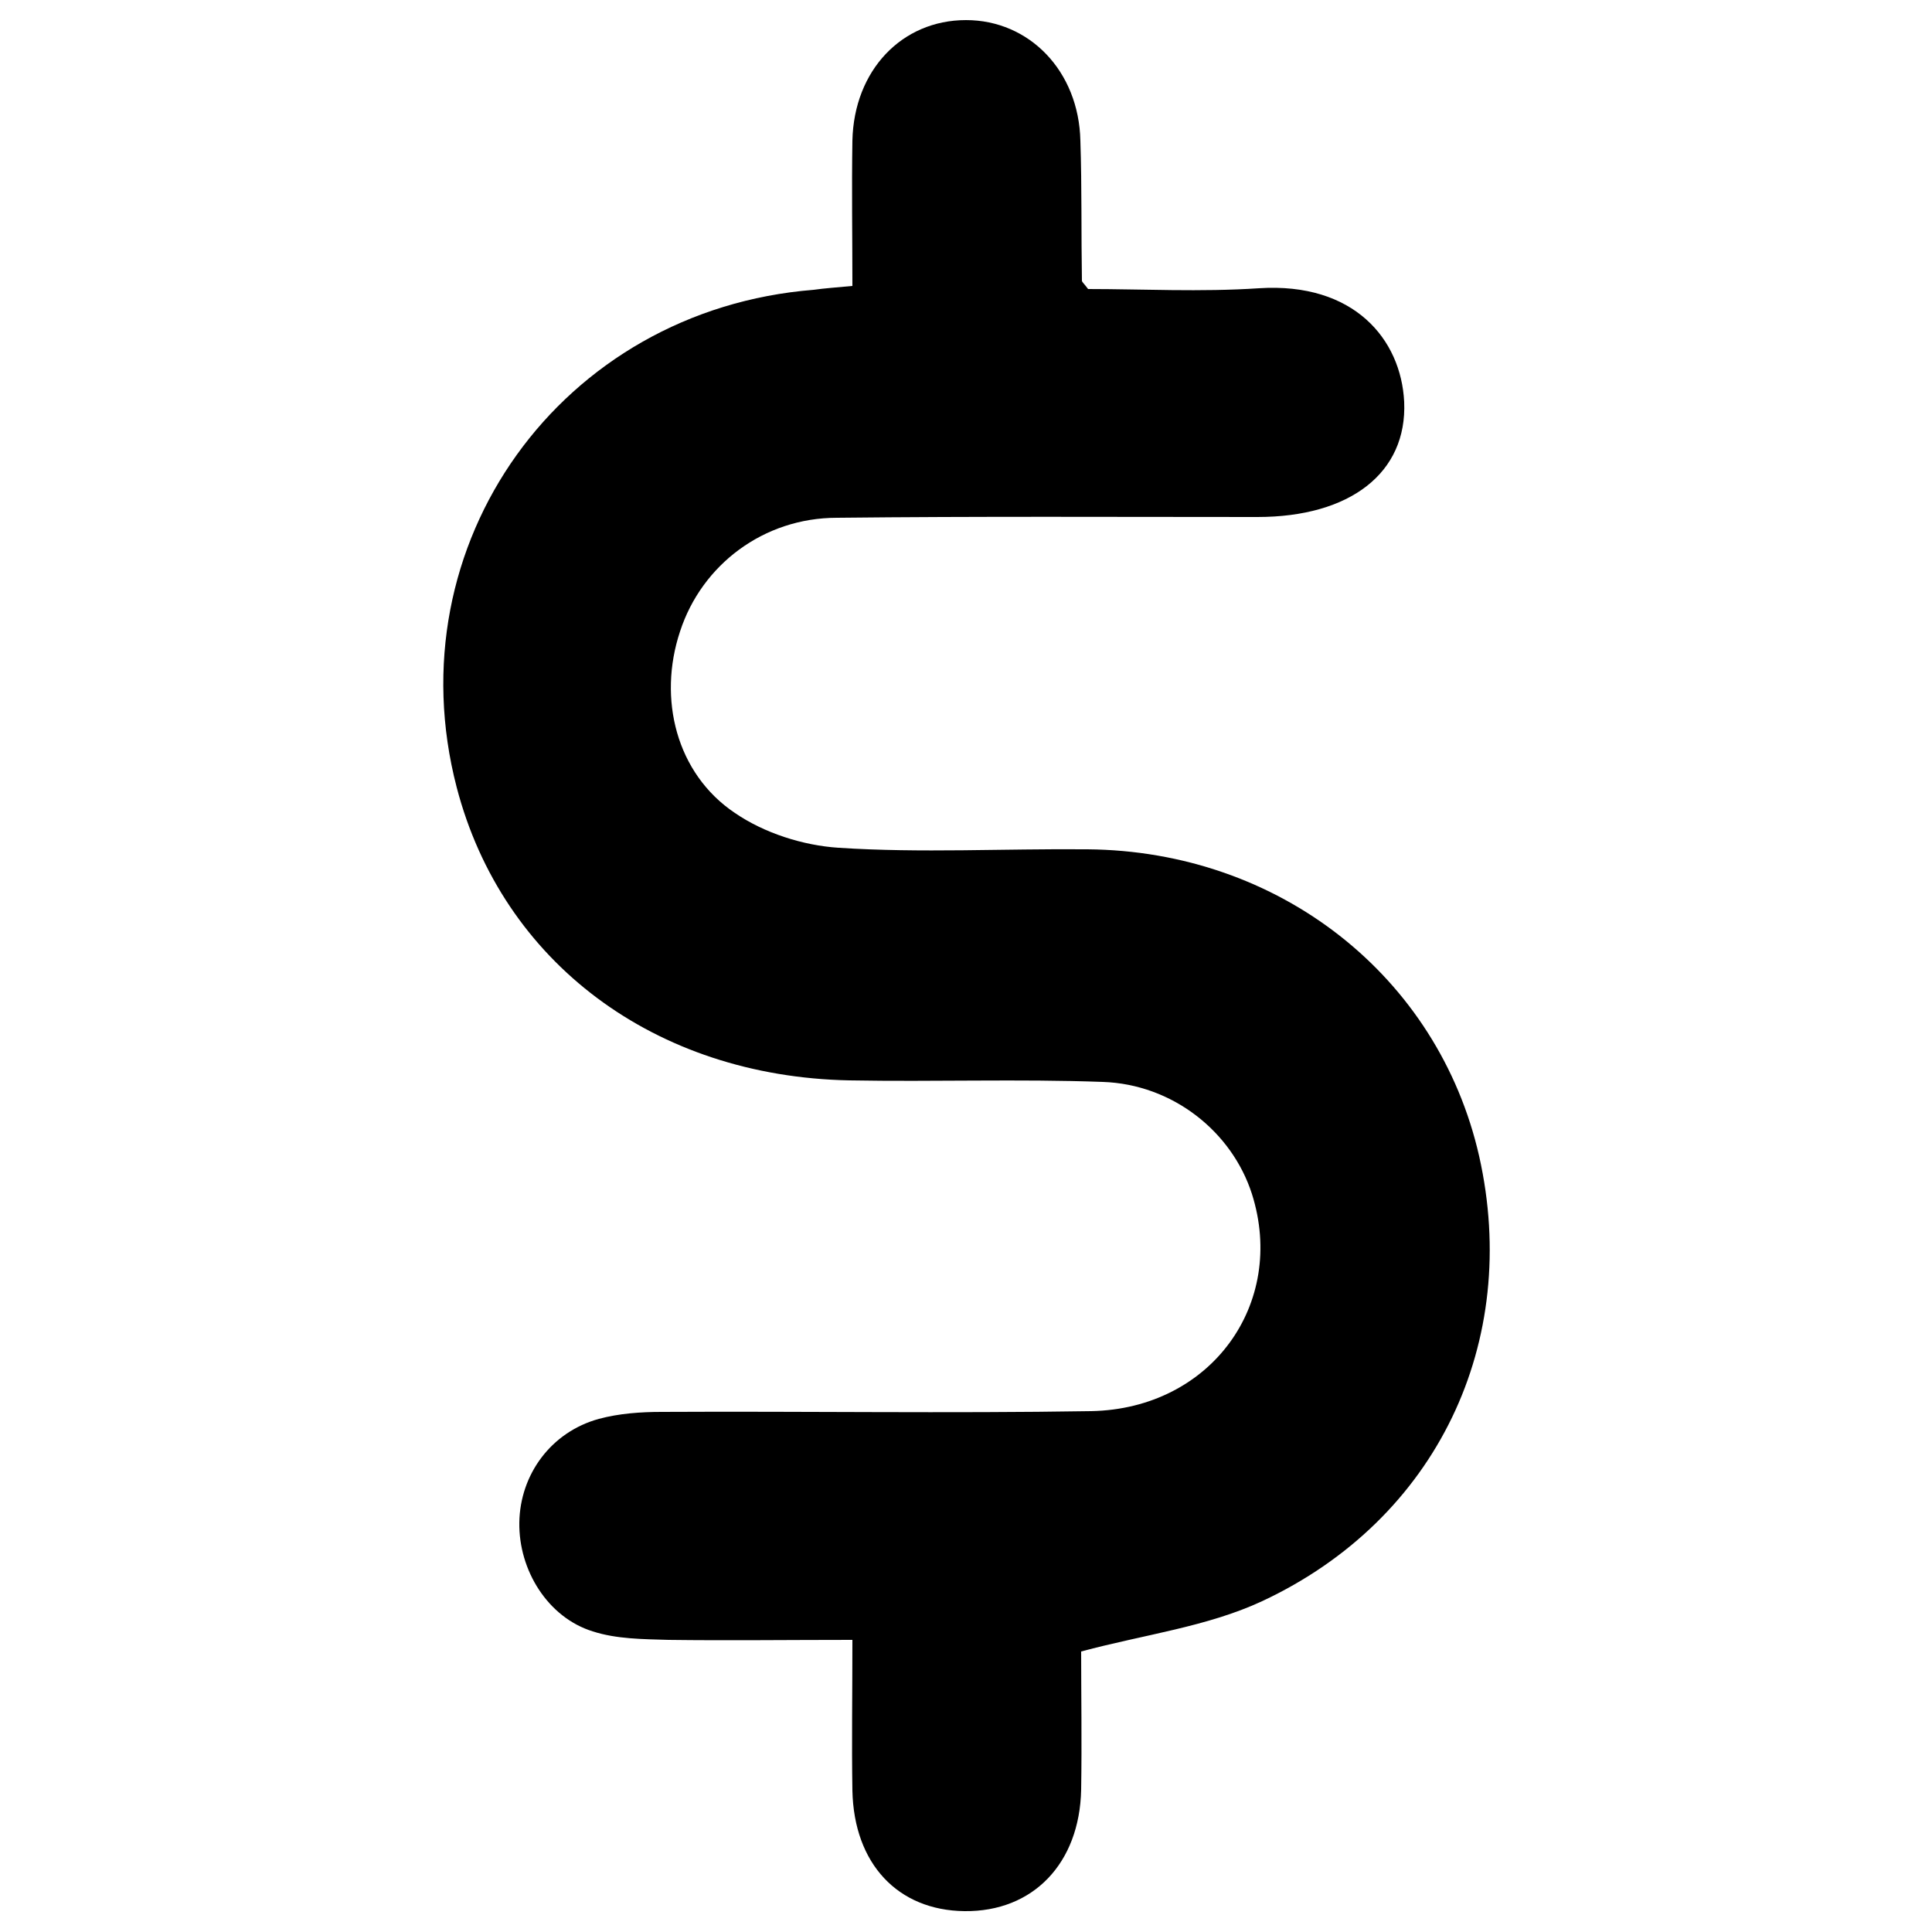
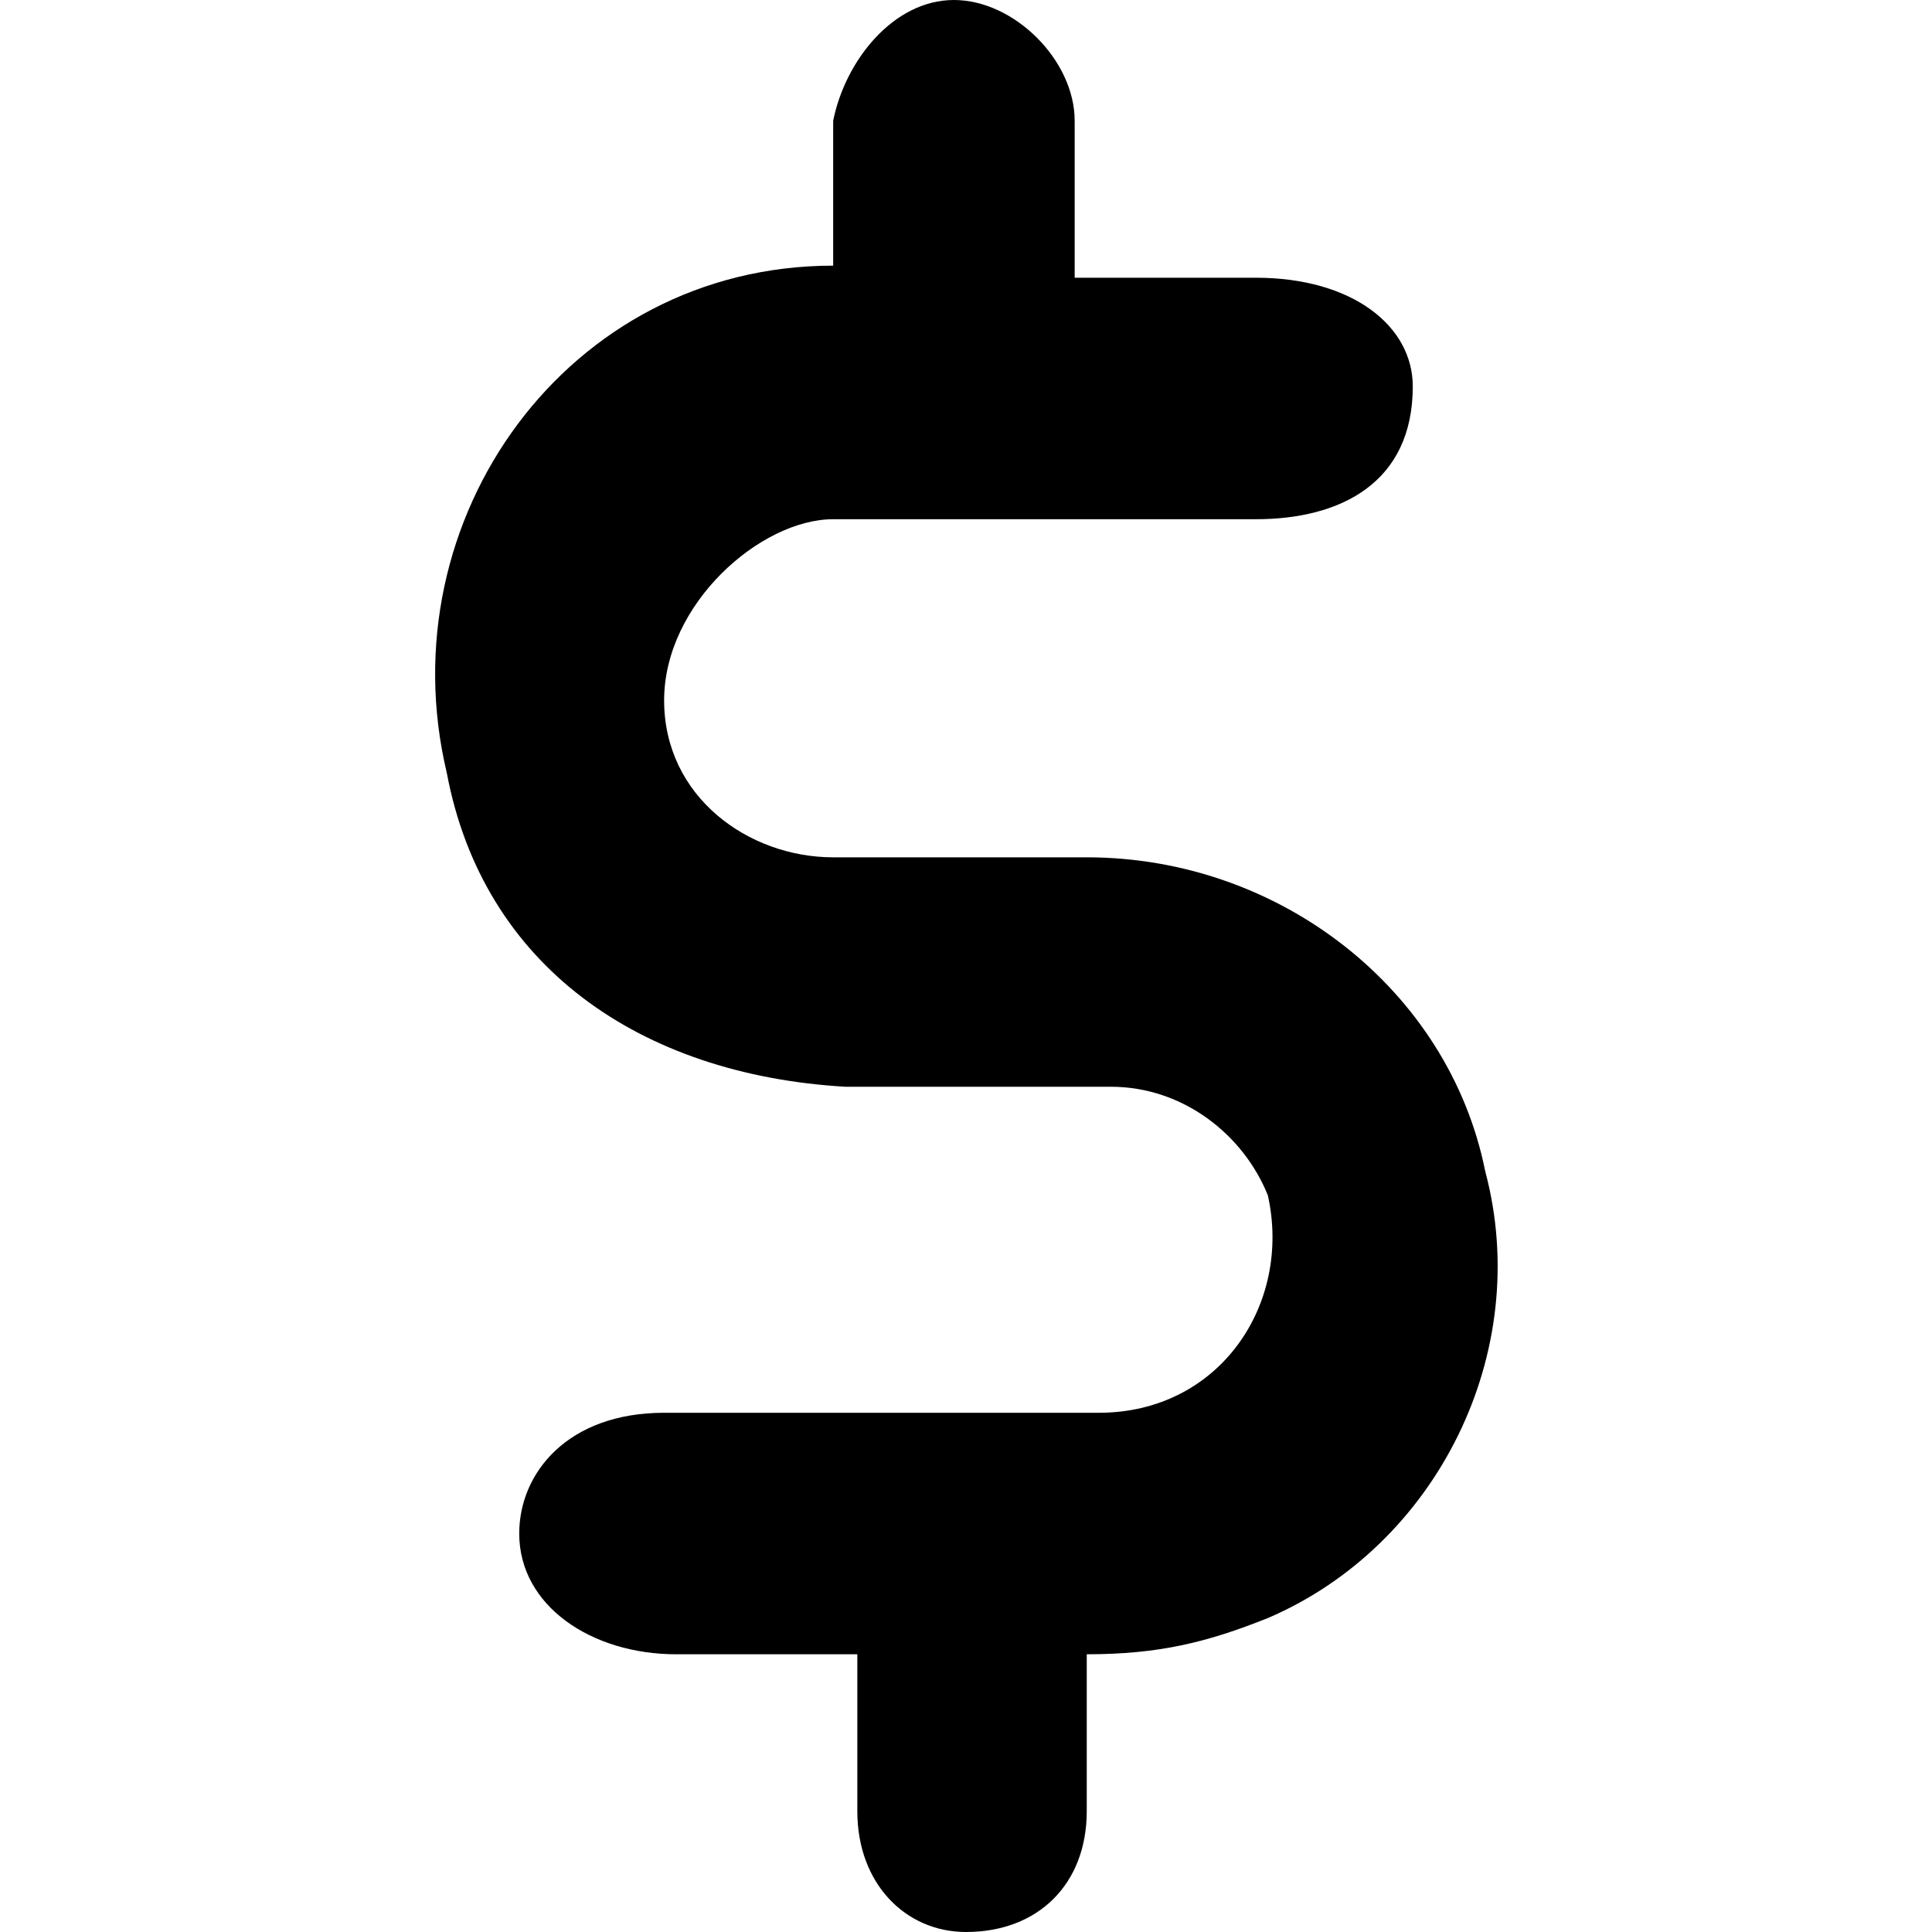
- <svg xmlns="http://www.w3.org/2000/svg" version="1.1" id="Layer_1" x="0px" y="0px" viewBox="0 0 250 250" style="enable-background:new 0 0 250 250;" xml:space="preserve">
-   <g>
-     <path d="M110.3,37c0-6.4-0.1-12.6,0-18.8c0.2-9.1,6.4-15.6,14.7-15.6c8.2,0,14.6,6.6,14.8,15.6c0.2,6,0.1,12.1,0.2,18.1   c0,0.2,0.2,0.3,0.8,1.1c7,0,14.6,0.4,22.1-0.1c12.3-0.8,18.4,6.6,18.8,14.7c0.4,9.2-7,14.9-19,14.9c-18.1,0-36.3-0.1-54.4,0.1   C98.8,67,90.8,73.1,88,81.7c-2.9,8.7-0.5,18.4,7.1,23.5c3.8,2.6,8.8,4.2,13.4,4.5c10.7,0.7,21.4,0.1,32.2,0.2   c24.8,0.2,45.4,16.4,50.7,39.7c5.4,24-5.4,47-28.1,57.6c-7.1,3.3-15.2,4.3-23.4,6.5c0,5.5,0.1,11.7,0,17.9   c-0.2,9.5-6.2,15.8-15.1,15.7c-8.6-0.1-14.3-6.1-14.5-15.6c-0.1-6.2,0-12.4,0-19.5c-8.3,0-16.1,0.1-23.8,0   c-3.3-0.1-6.7-0.1-9.8-1.1c-5.8-1.8-9.6-7.9-9.5-14.1c0.1-6.2,4.1-11.7,10.3-13.4c2.6-0.7,5.4-0.9,8.1-0.9   c18.5-0.1,37.1,0.2,55.6-0.1c15.5-0.3,25.3-13.9,20.8-28.1c-2.6-8.1-10.3-14.2-19.3-14.5c-10.9-0.4-21.8,0-32.8-0.2   c-25.2-0.5-44.9-15.3-50.8-37.9c-8.2-31.5,13.5-61.8,46.2-64.4C106.7,37.3,108.2,37.2,110.3,37z" />
-   </g>
+ <svg xmlns="http://www.w3.org/2000/svg" viewBox="0 0 16 16">
+   <path d="M6.9 1c.1-.5.5-1 1-1s1 .5 1 1v1.3h1.5c.8 0 1.3.4 1.3.9 0 .8-.6 1.1-1.3 1.1H6.9c-.6 0-1.4.7-1.4 1.5s.7 1.3 1.4 1.3H9c1.6 0 3 1.1 3.3 2.6.4 1.5-.4 3.1-1.8 3.7-.5.2-.9.3-1.5.3V15c0 .6-.4 1-1 1-.5 0-.9-.4-.9-1v-1.3H5.6c-.7 0-1.3-.4-1.3-1 0-.5.4-1 1.2-1h3.6c1 0 1.6-.9 1.4-1.8-.2-.5-.7-.9-1.3-.9H7c-1.7-.1-3-1-3.3-2.6-.5-2.1 1-4.2 3.2-4.2V1z" />
</svg>
